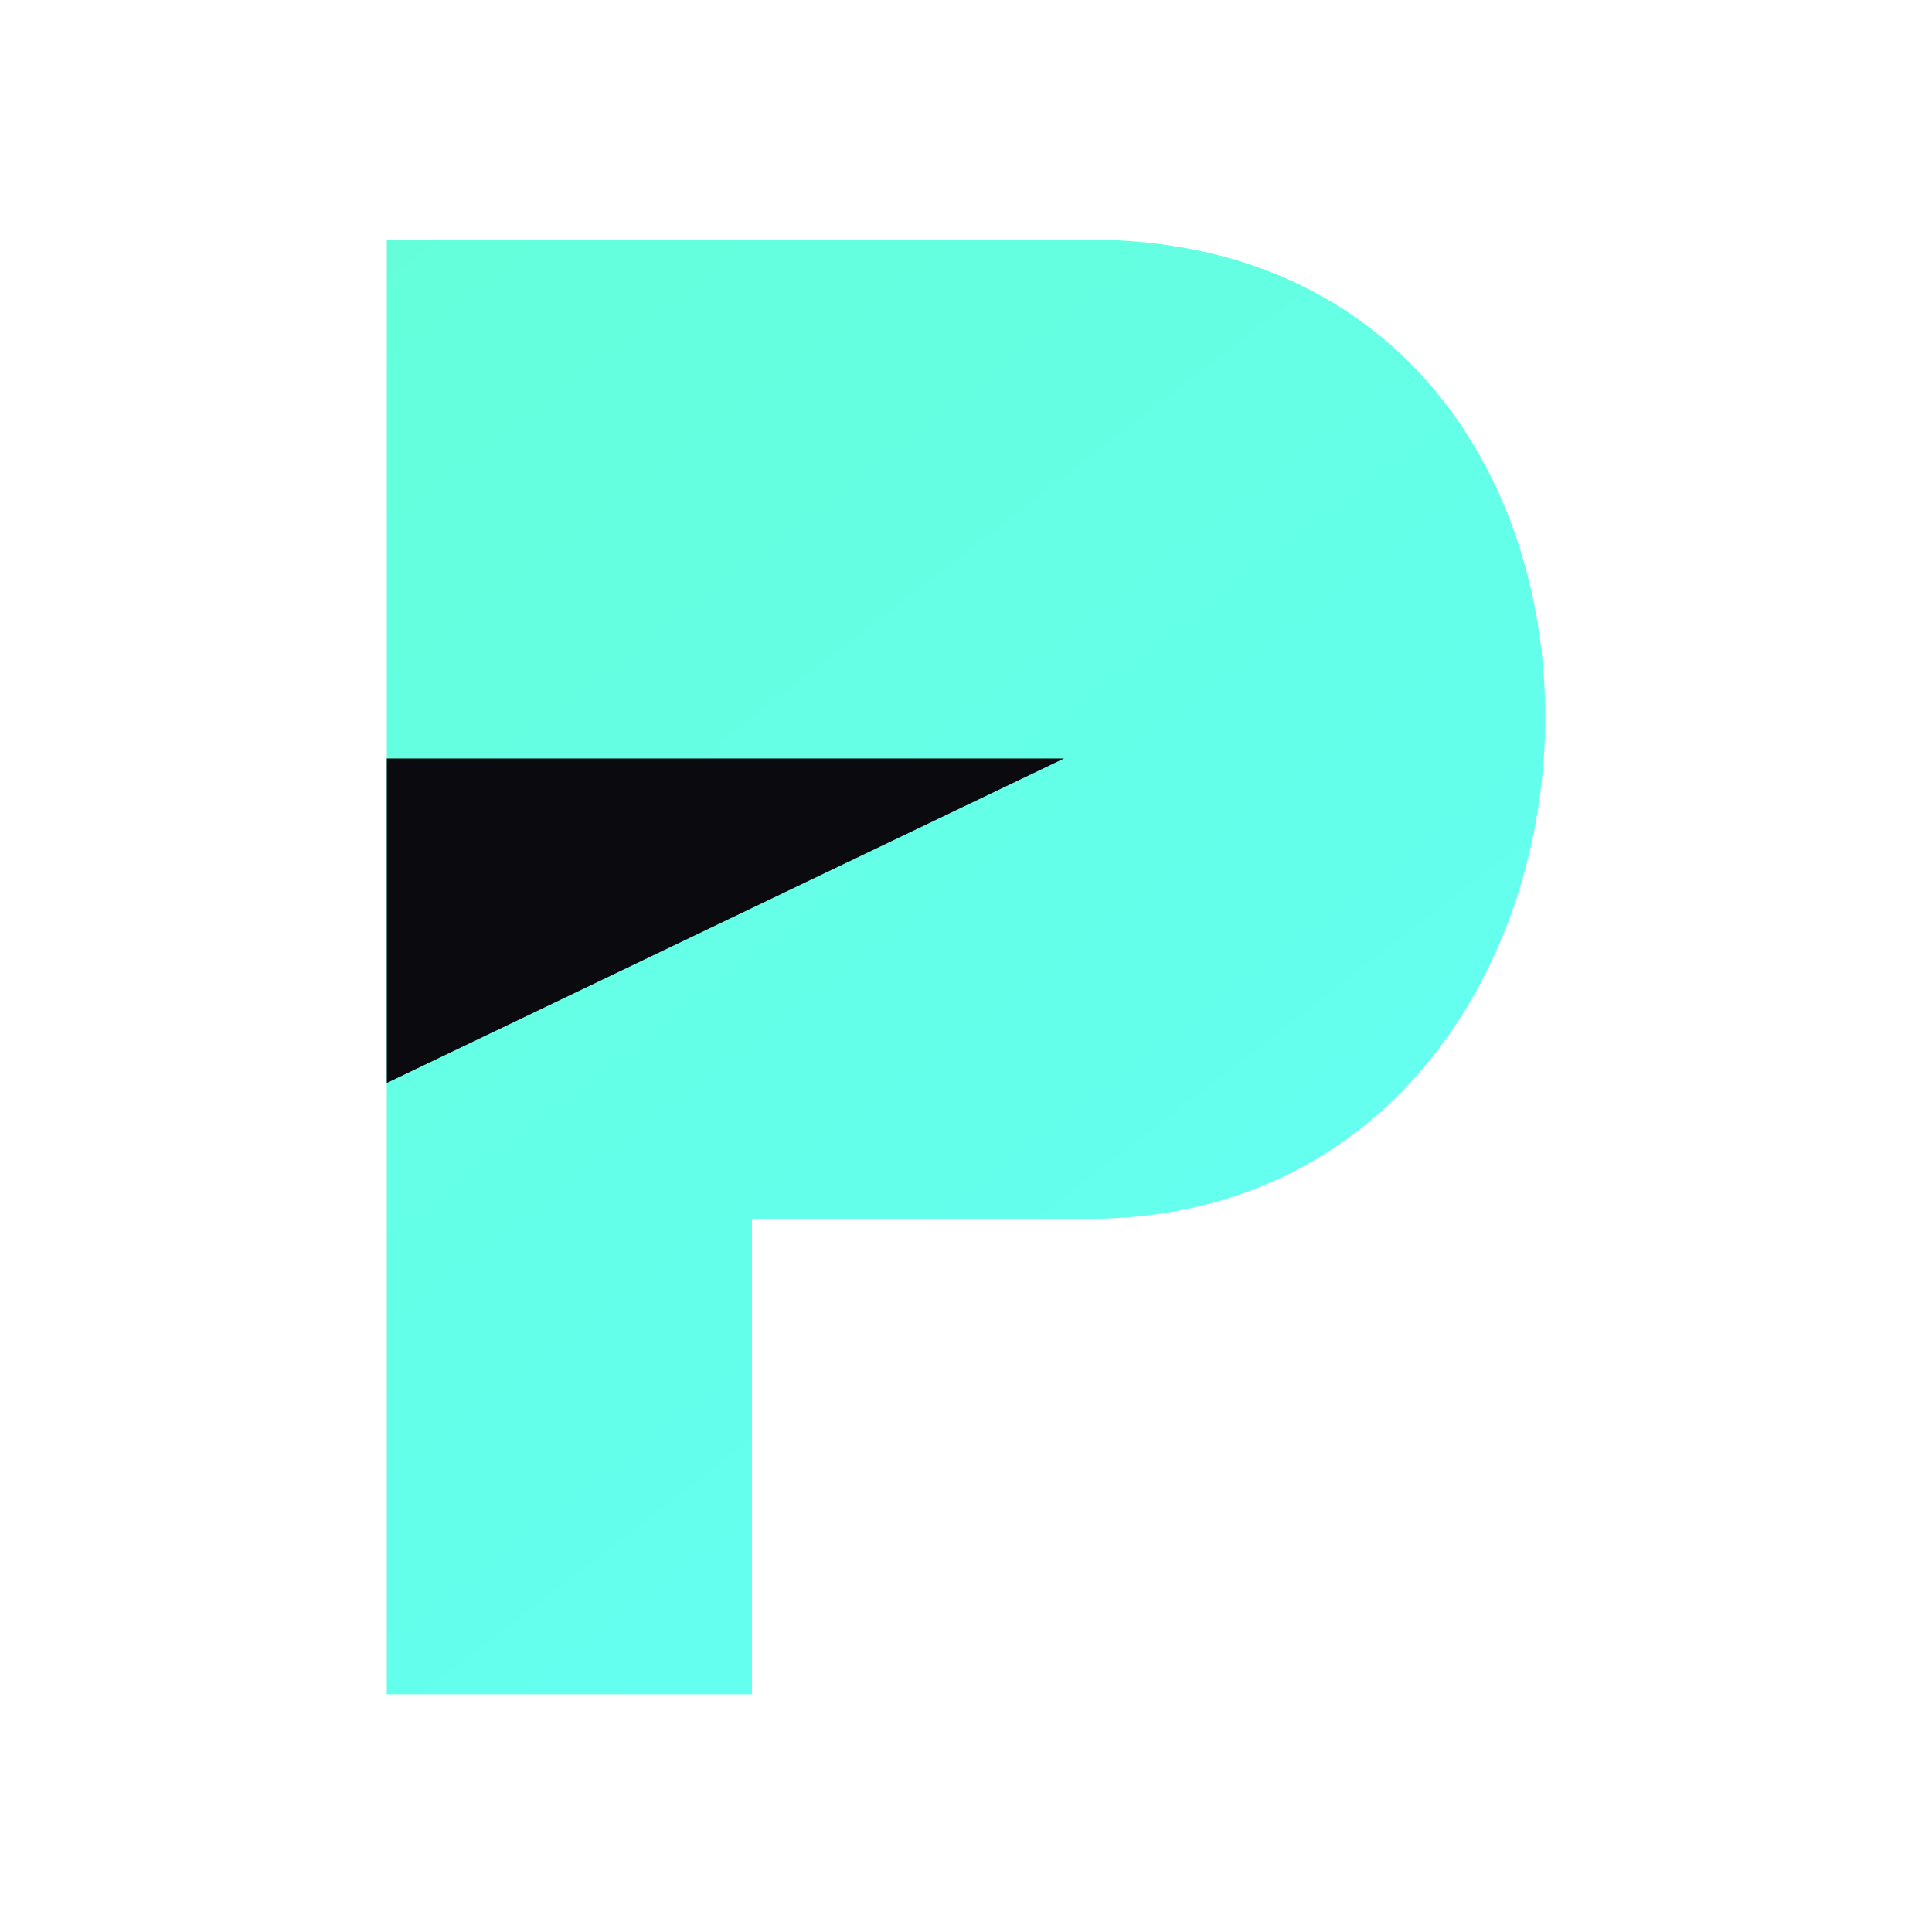
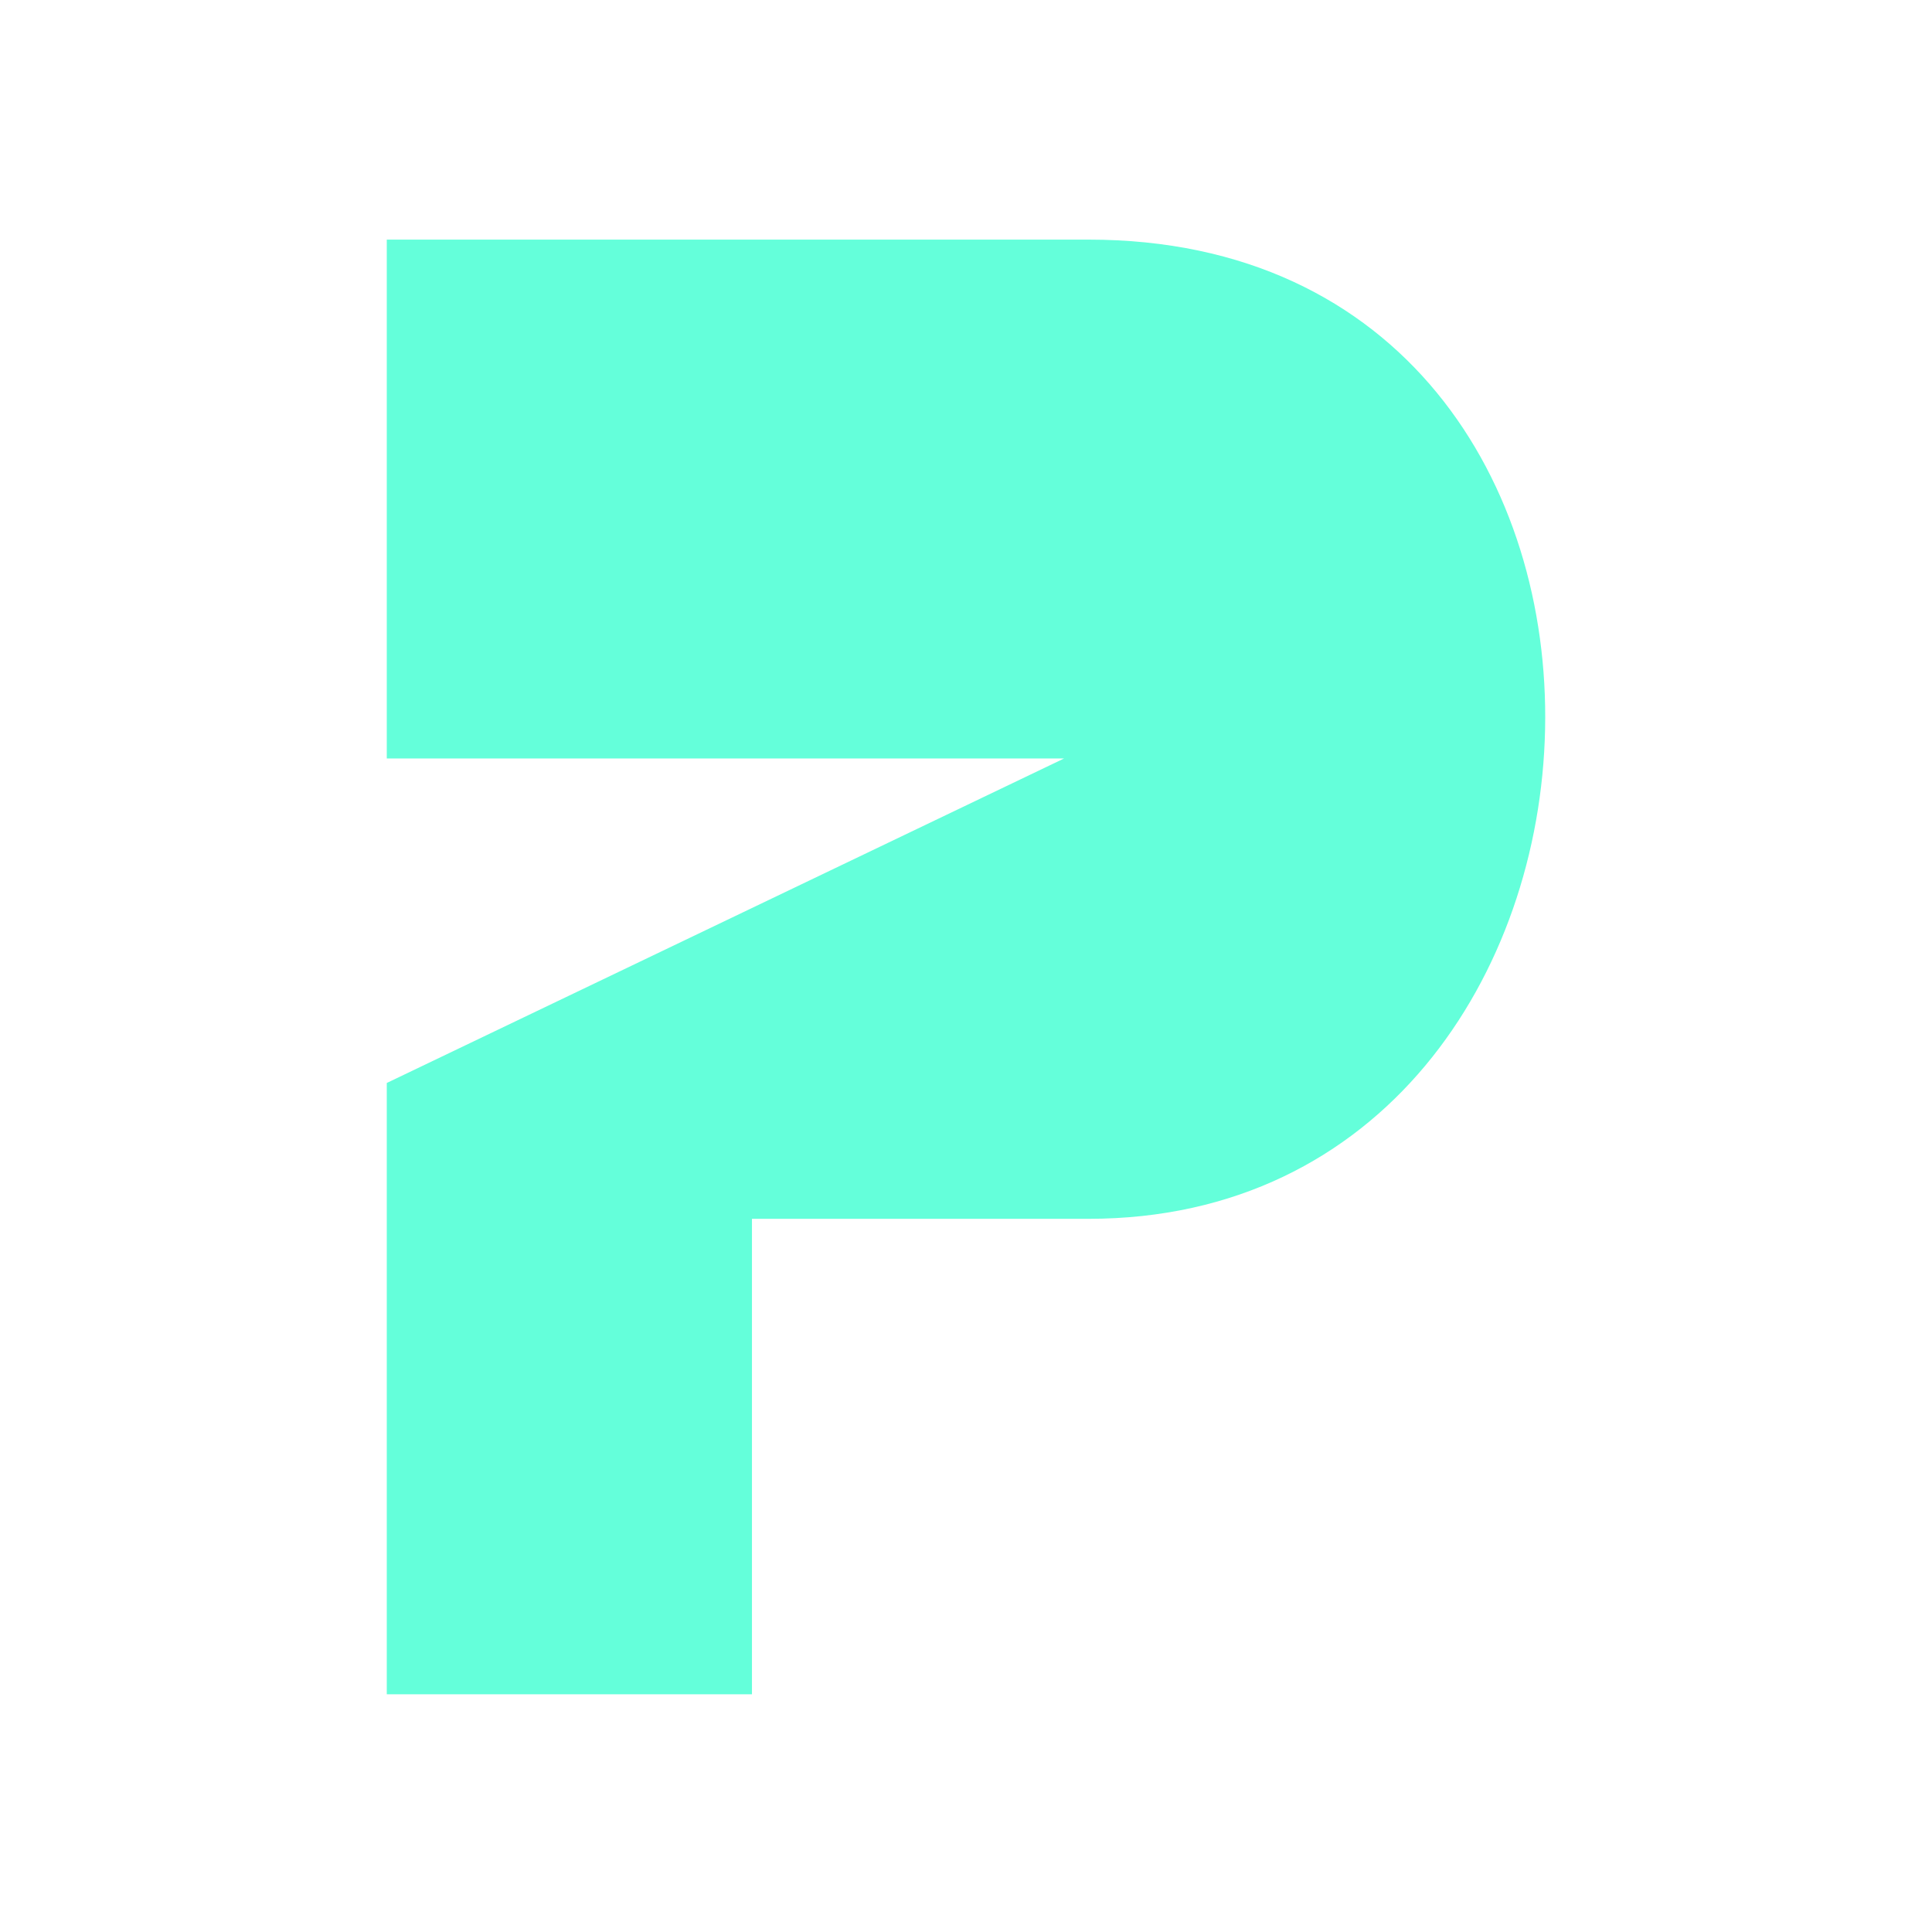
<svg xmlns="http://www.w3.org/2000/svg" width="1024" height="1024" viewBox="0 0 1024 1024" fill="none">
-   <defs>
-     <linearGradient id="pnyxy-favicon-grad" x1="205" y1="127" x2="800" y2="898" gradientUnits="userSpaceOnUse">
-       <stop offset="0%" stop-color="#64FFDA" />
-       <stop offset="100%" stop-color="#64FFF7" />
-     </linearGradient>
-   </defs>
-   <path d="M205 898V307V127H576.917C910.573 127 888.629 646 576.917 646H398.554V898H205Z" fill="url(#pnyxy-favicon-grad)" />
-   <path d="M564 402H205V574L564 402Z" fill="#0a0a0f" />
+   <path fill-rule="evenodd" fill="#64FFDA" d="M205 898V307V127H576.917C910.573 127 888.629 646 576.917 646H398.554V898H205Z        M564 402H205V574L564 402Z" />
</svg>
